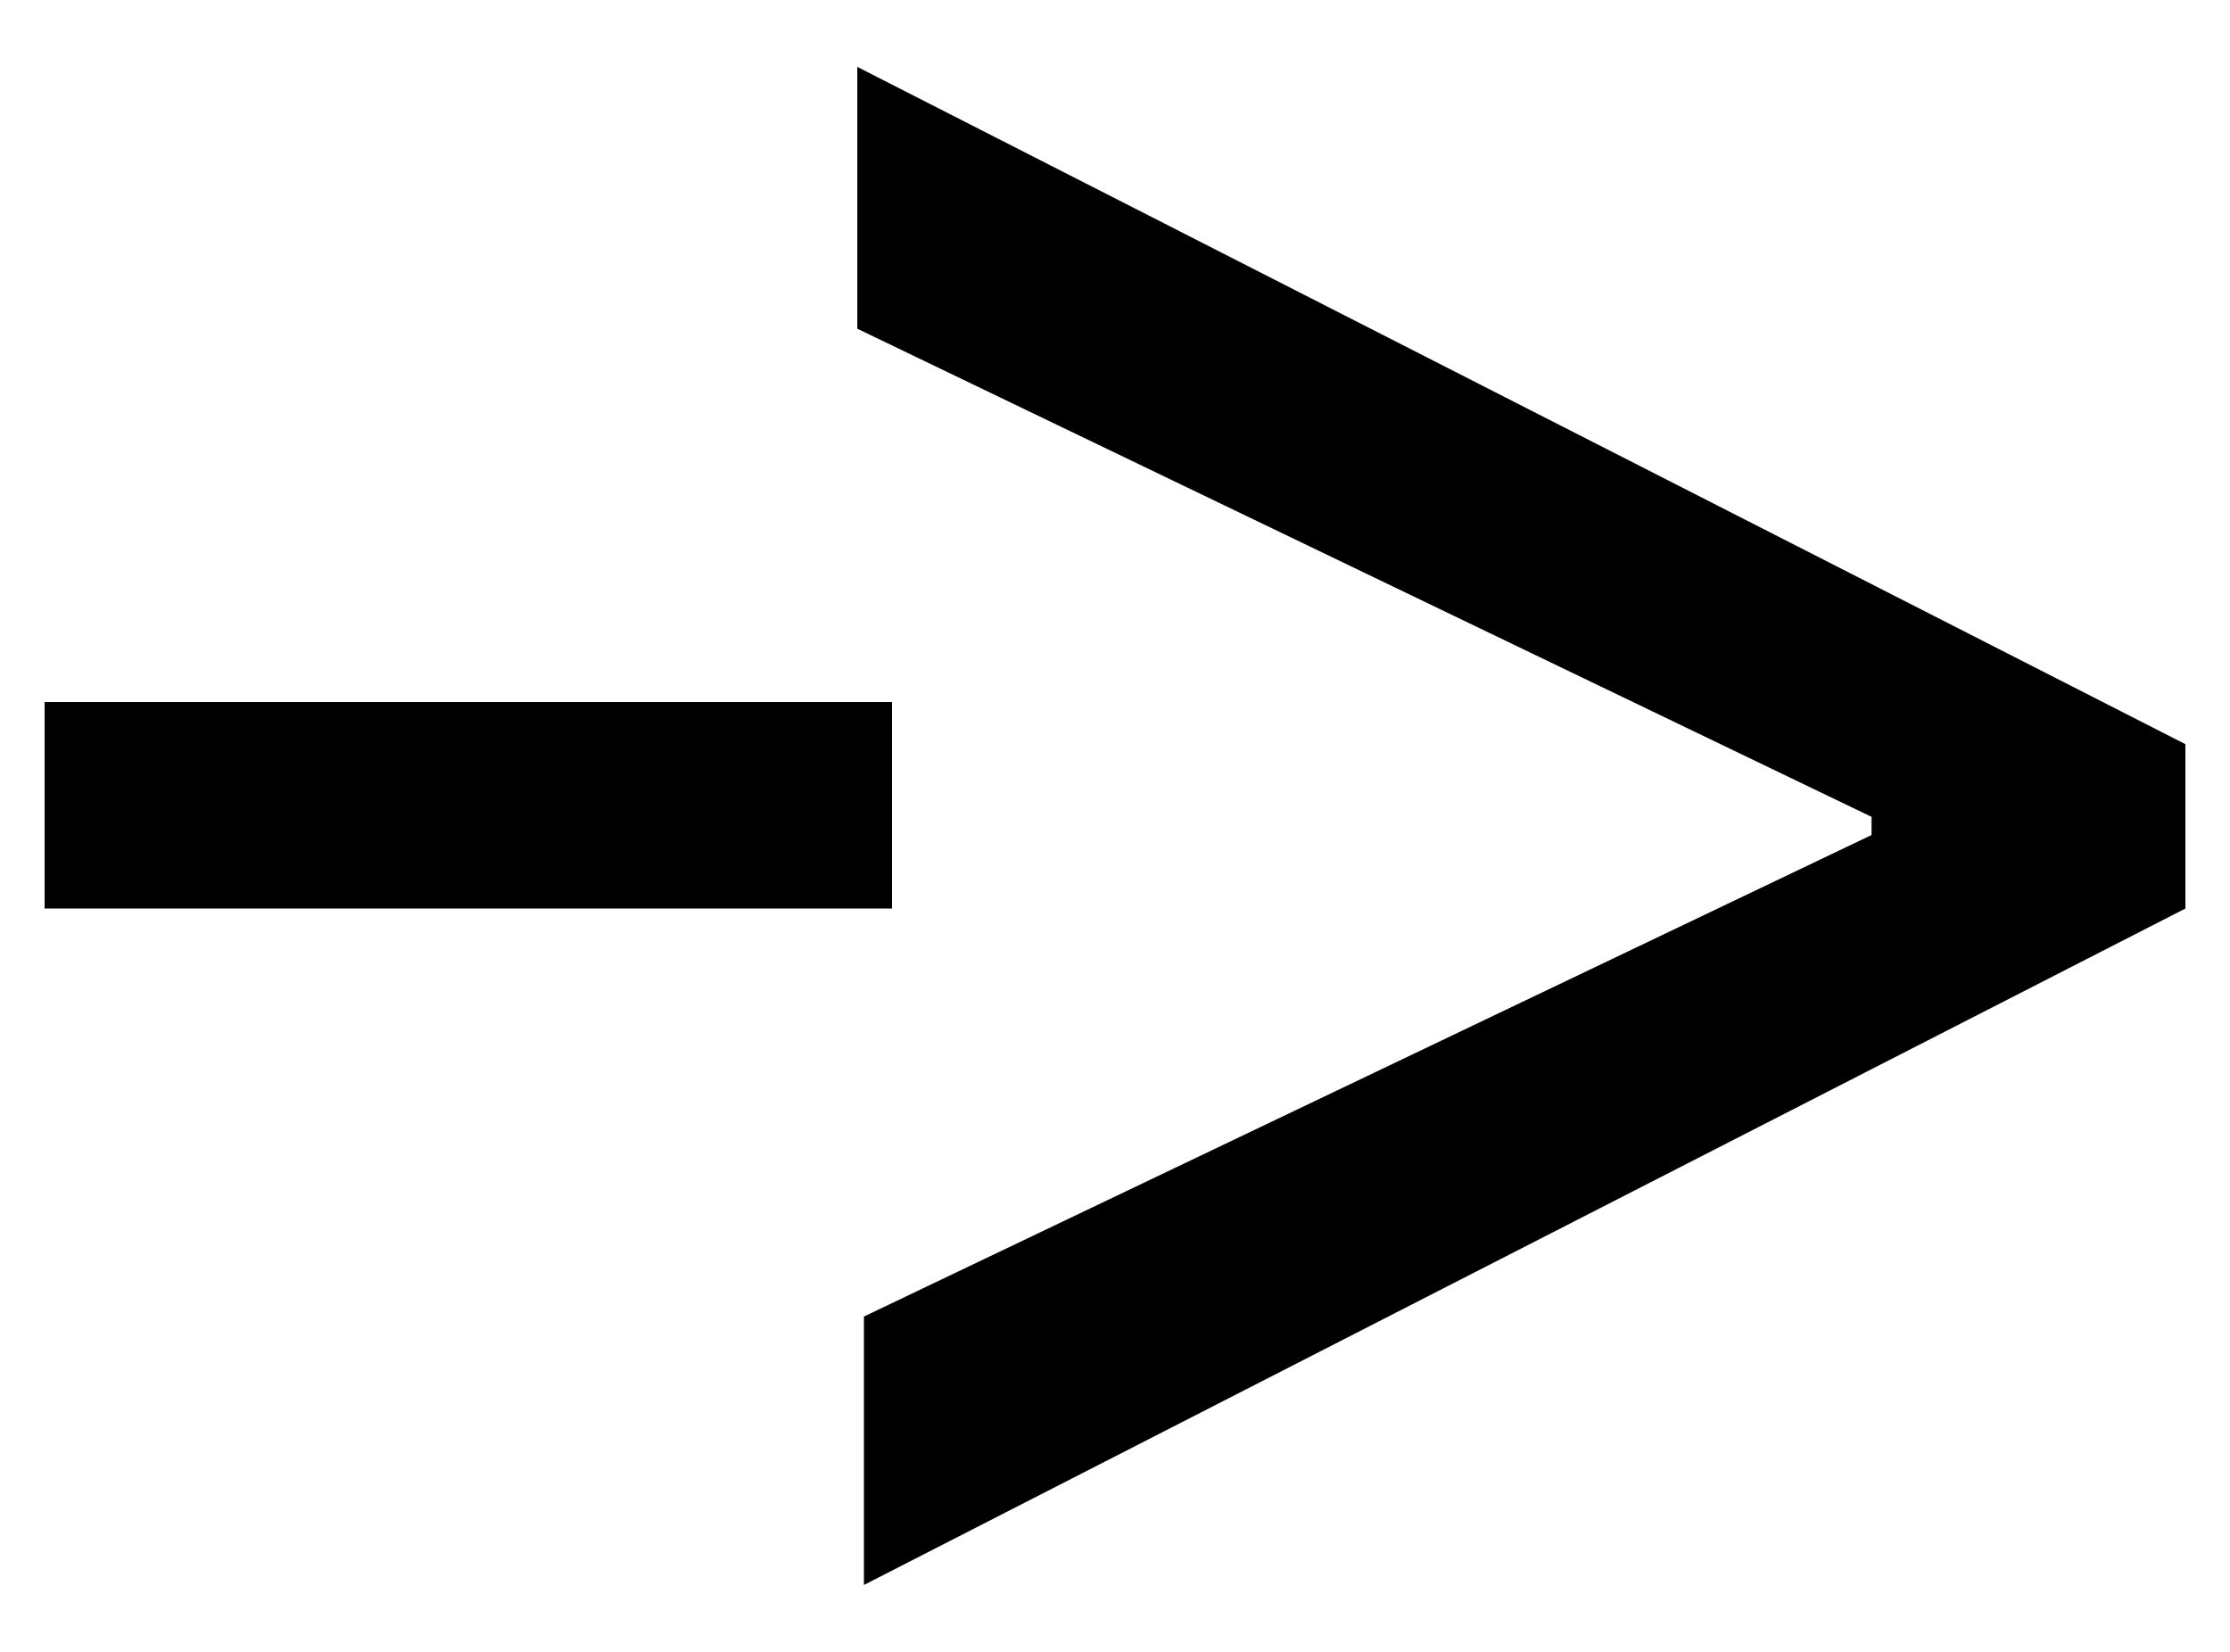
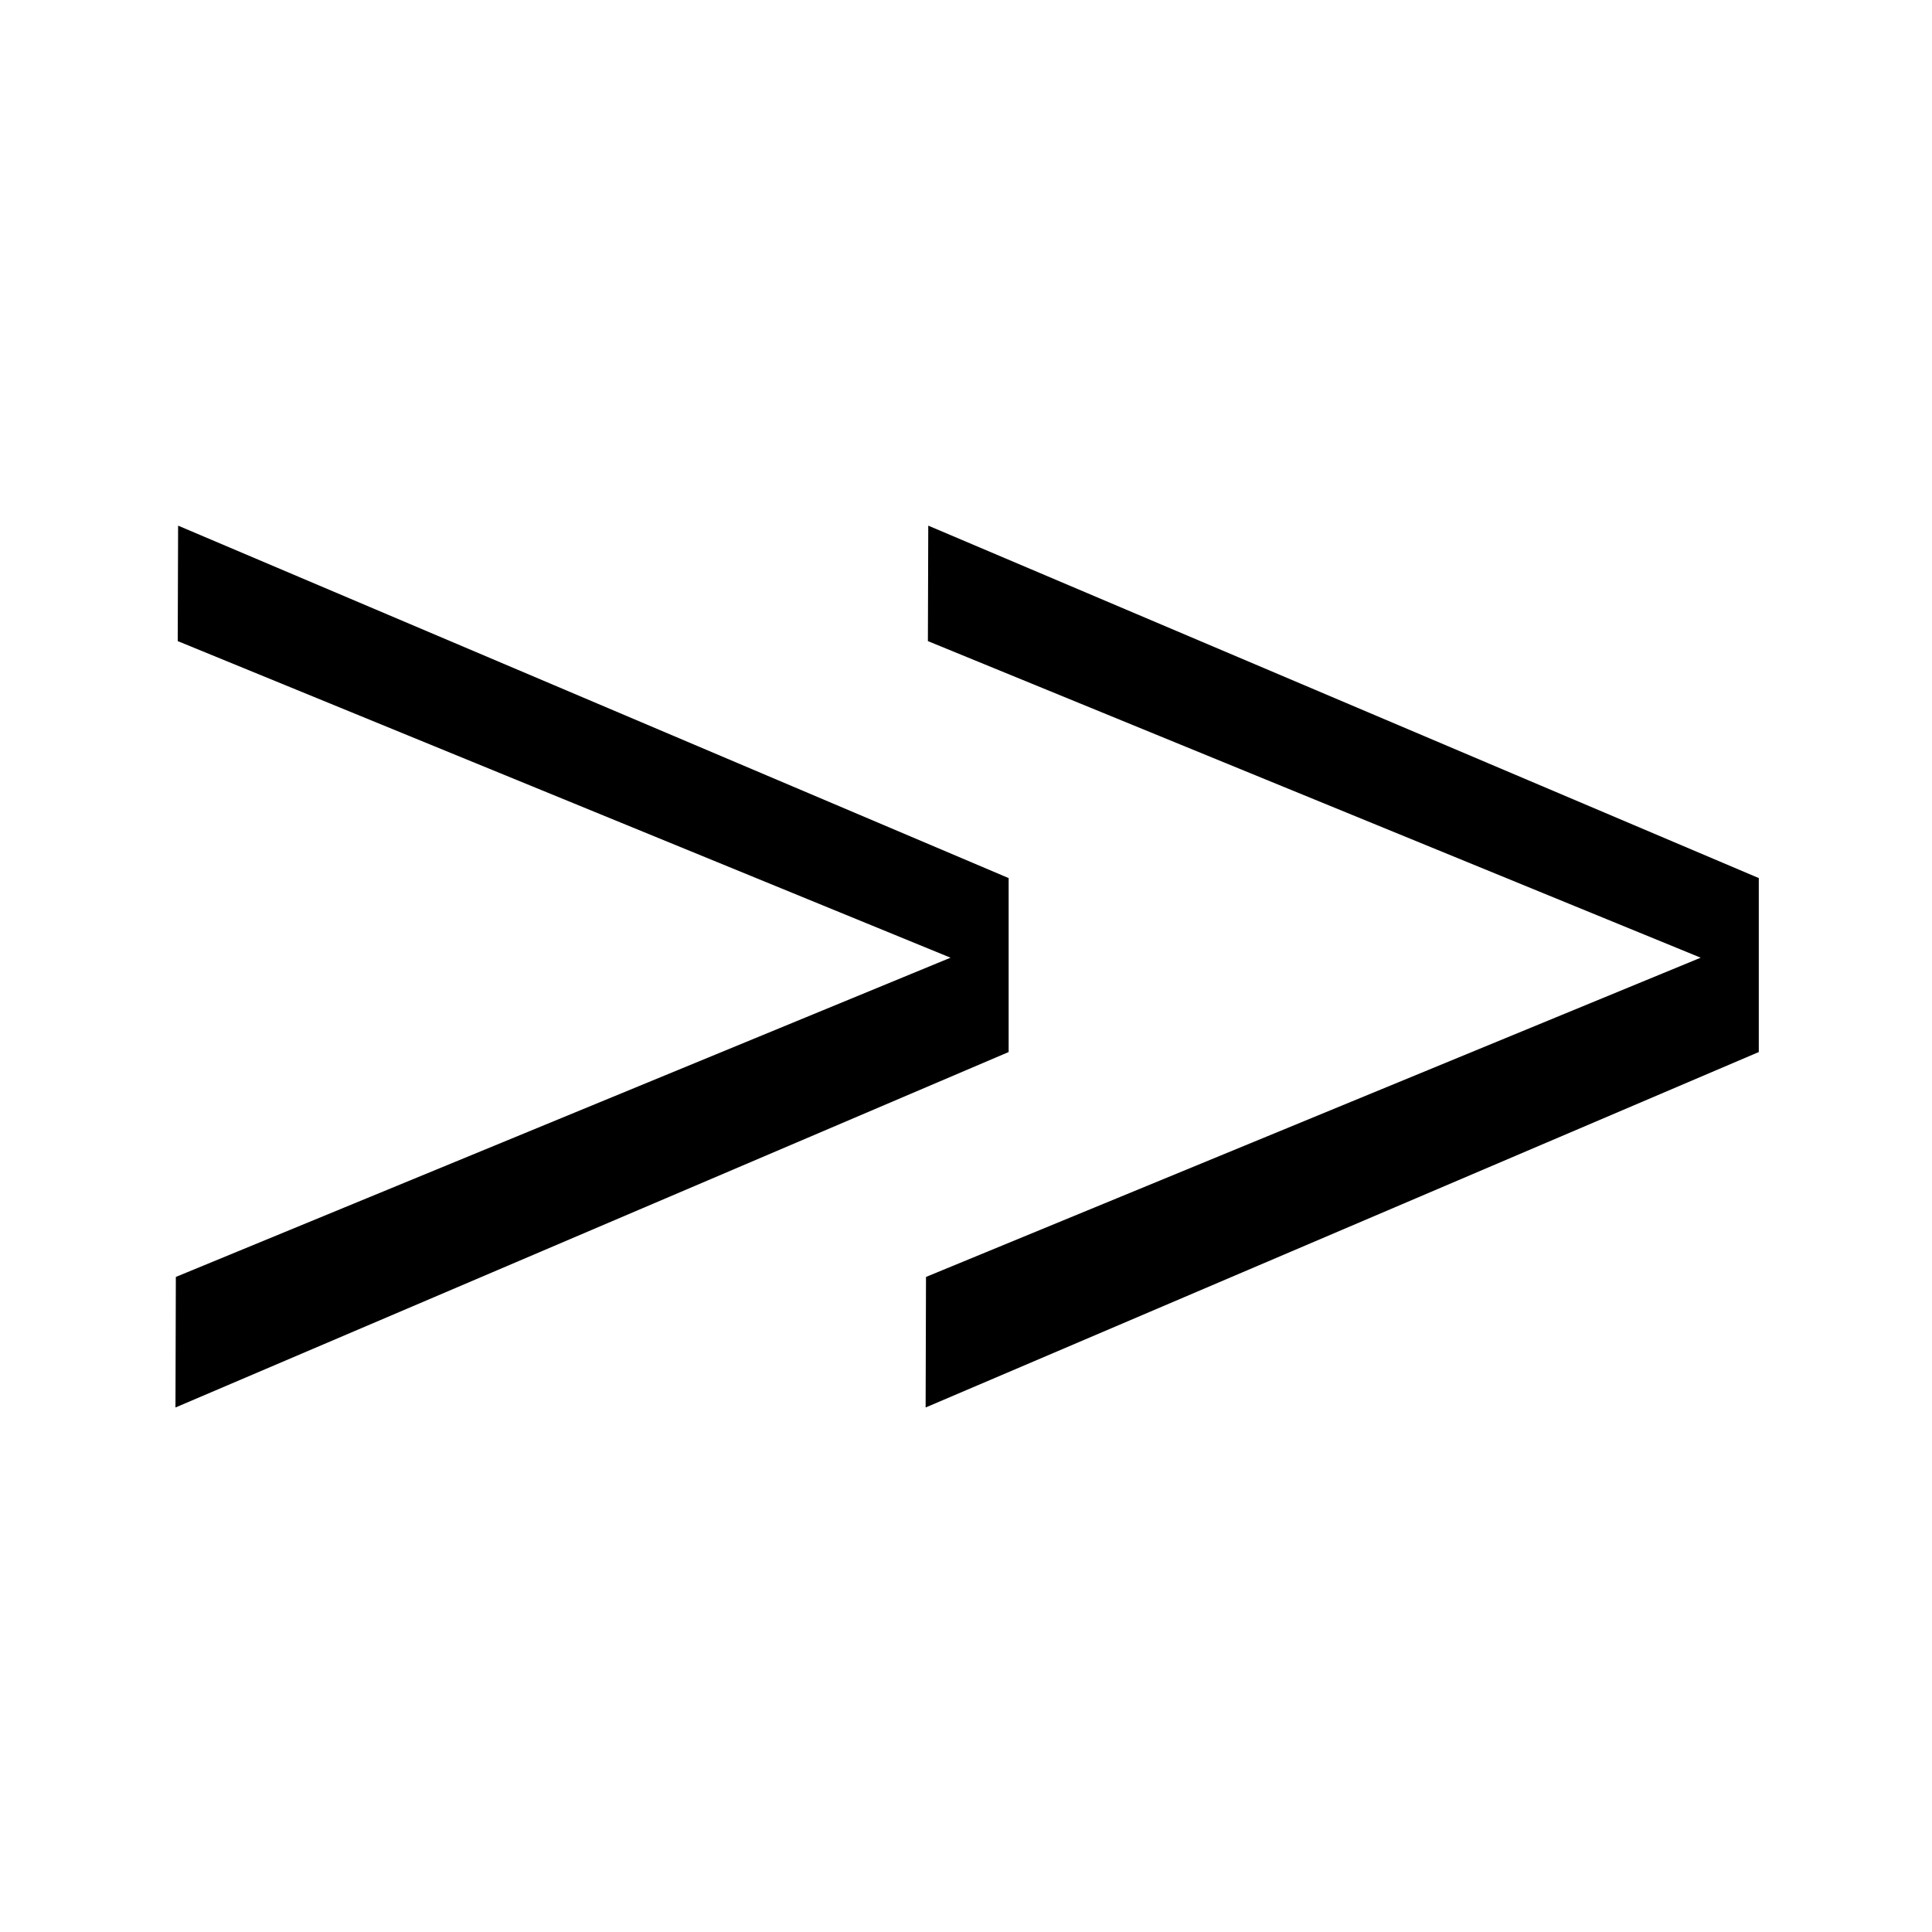
- <svg xmlns="http://www.w3.org/2000/svg" version="1.1" id="Layer_1" x="0px" y="0px" viewBox="0 0 270 200" style="enable-background:new 0 0 270 200;" xml:space="preserve">
+ <svg xmlns="http://www.w3.org/2000/svg" version="1.1" id="Layer_1" x="0px" y="0px" viewBox="0 0 512 512" style="enable-background:new 0 0 512 512;" xml:space="preserve">
  <g>
-     <rect x="5.4" y="85" width="102.6" height="25" />
-     <polygon points="103.8,39.8 226.6,98.9 226.6,101.1 104.6,159.4 104.6,191.9 264.6,110 264.6,90.1 103.8,8.1  " />
+     <g>
+       <polygon points="46.6,338.4 251.9,253.8 47.1,169.9 47.2,139.3 267.3,232.7 267.3,278.8 46.5,373" />
+     </g>
+     <g>
+       <polygon points="245.4,338.4 450.7,253.8 245.9,169.9 246,139.3 466.1,232.7 466.1,278.8 245.3,373" />
+     </g>
  </g>
</svg>
